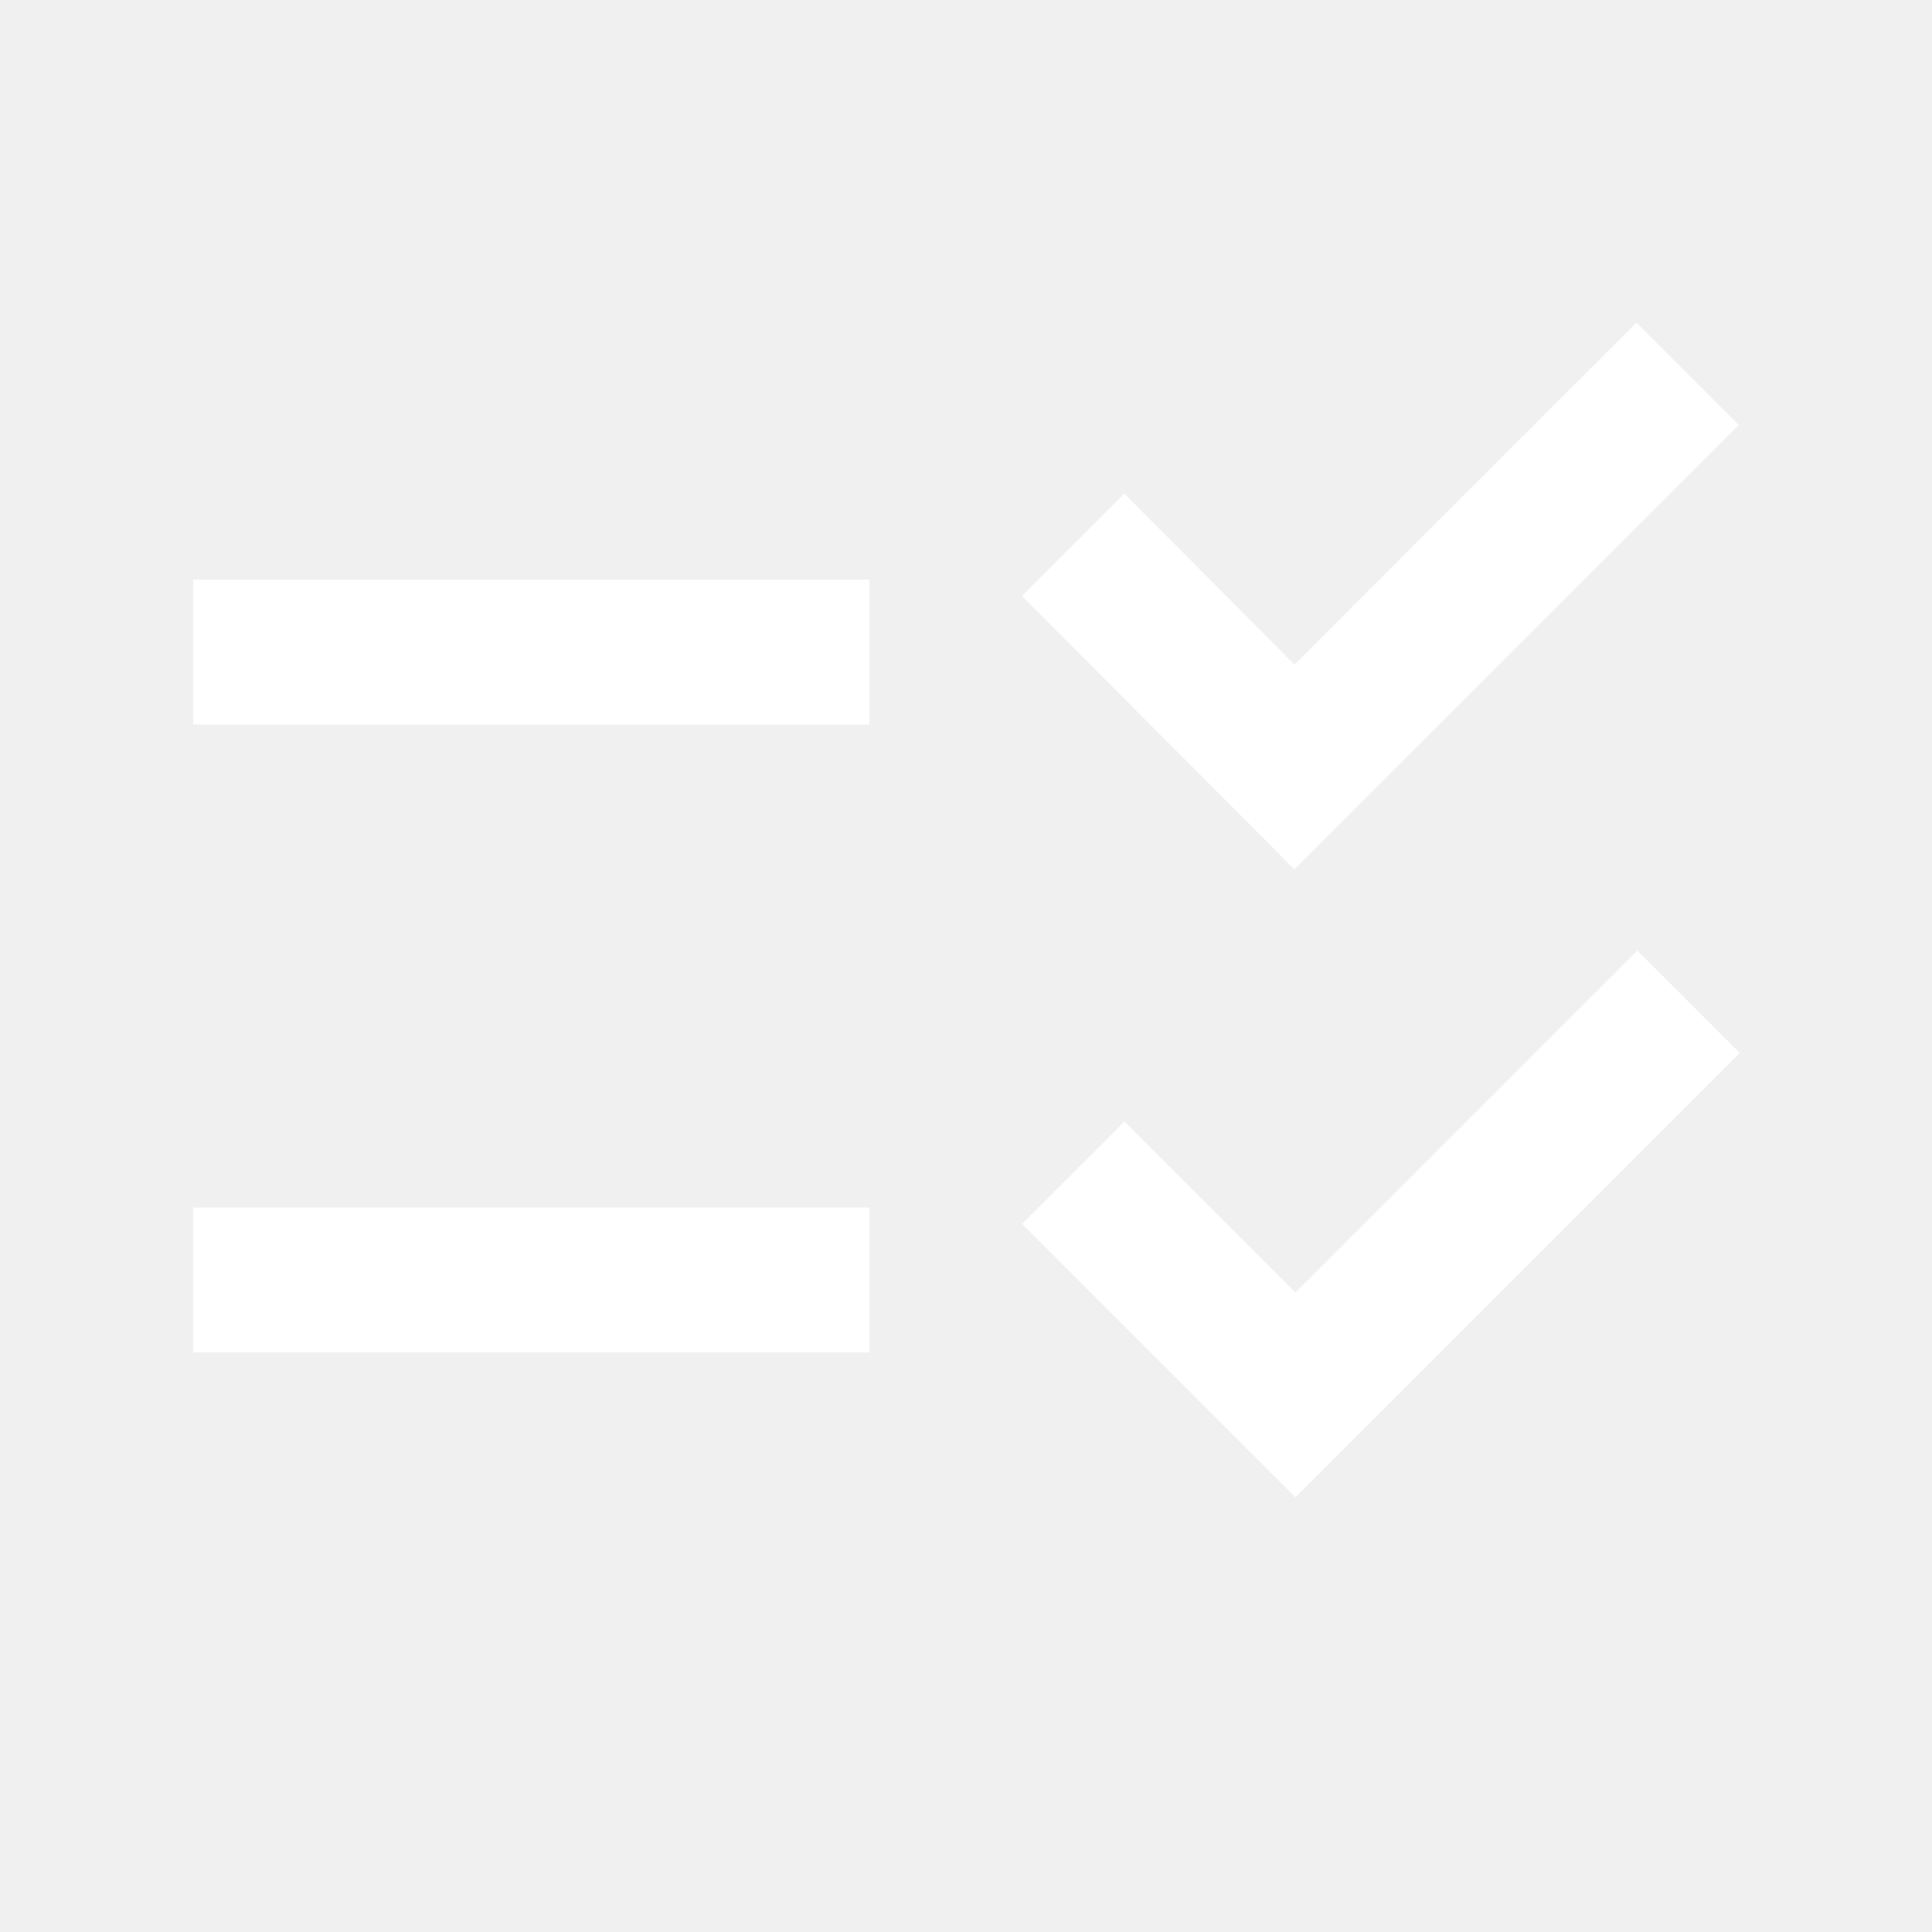
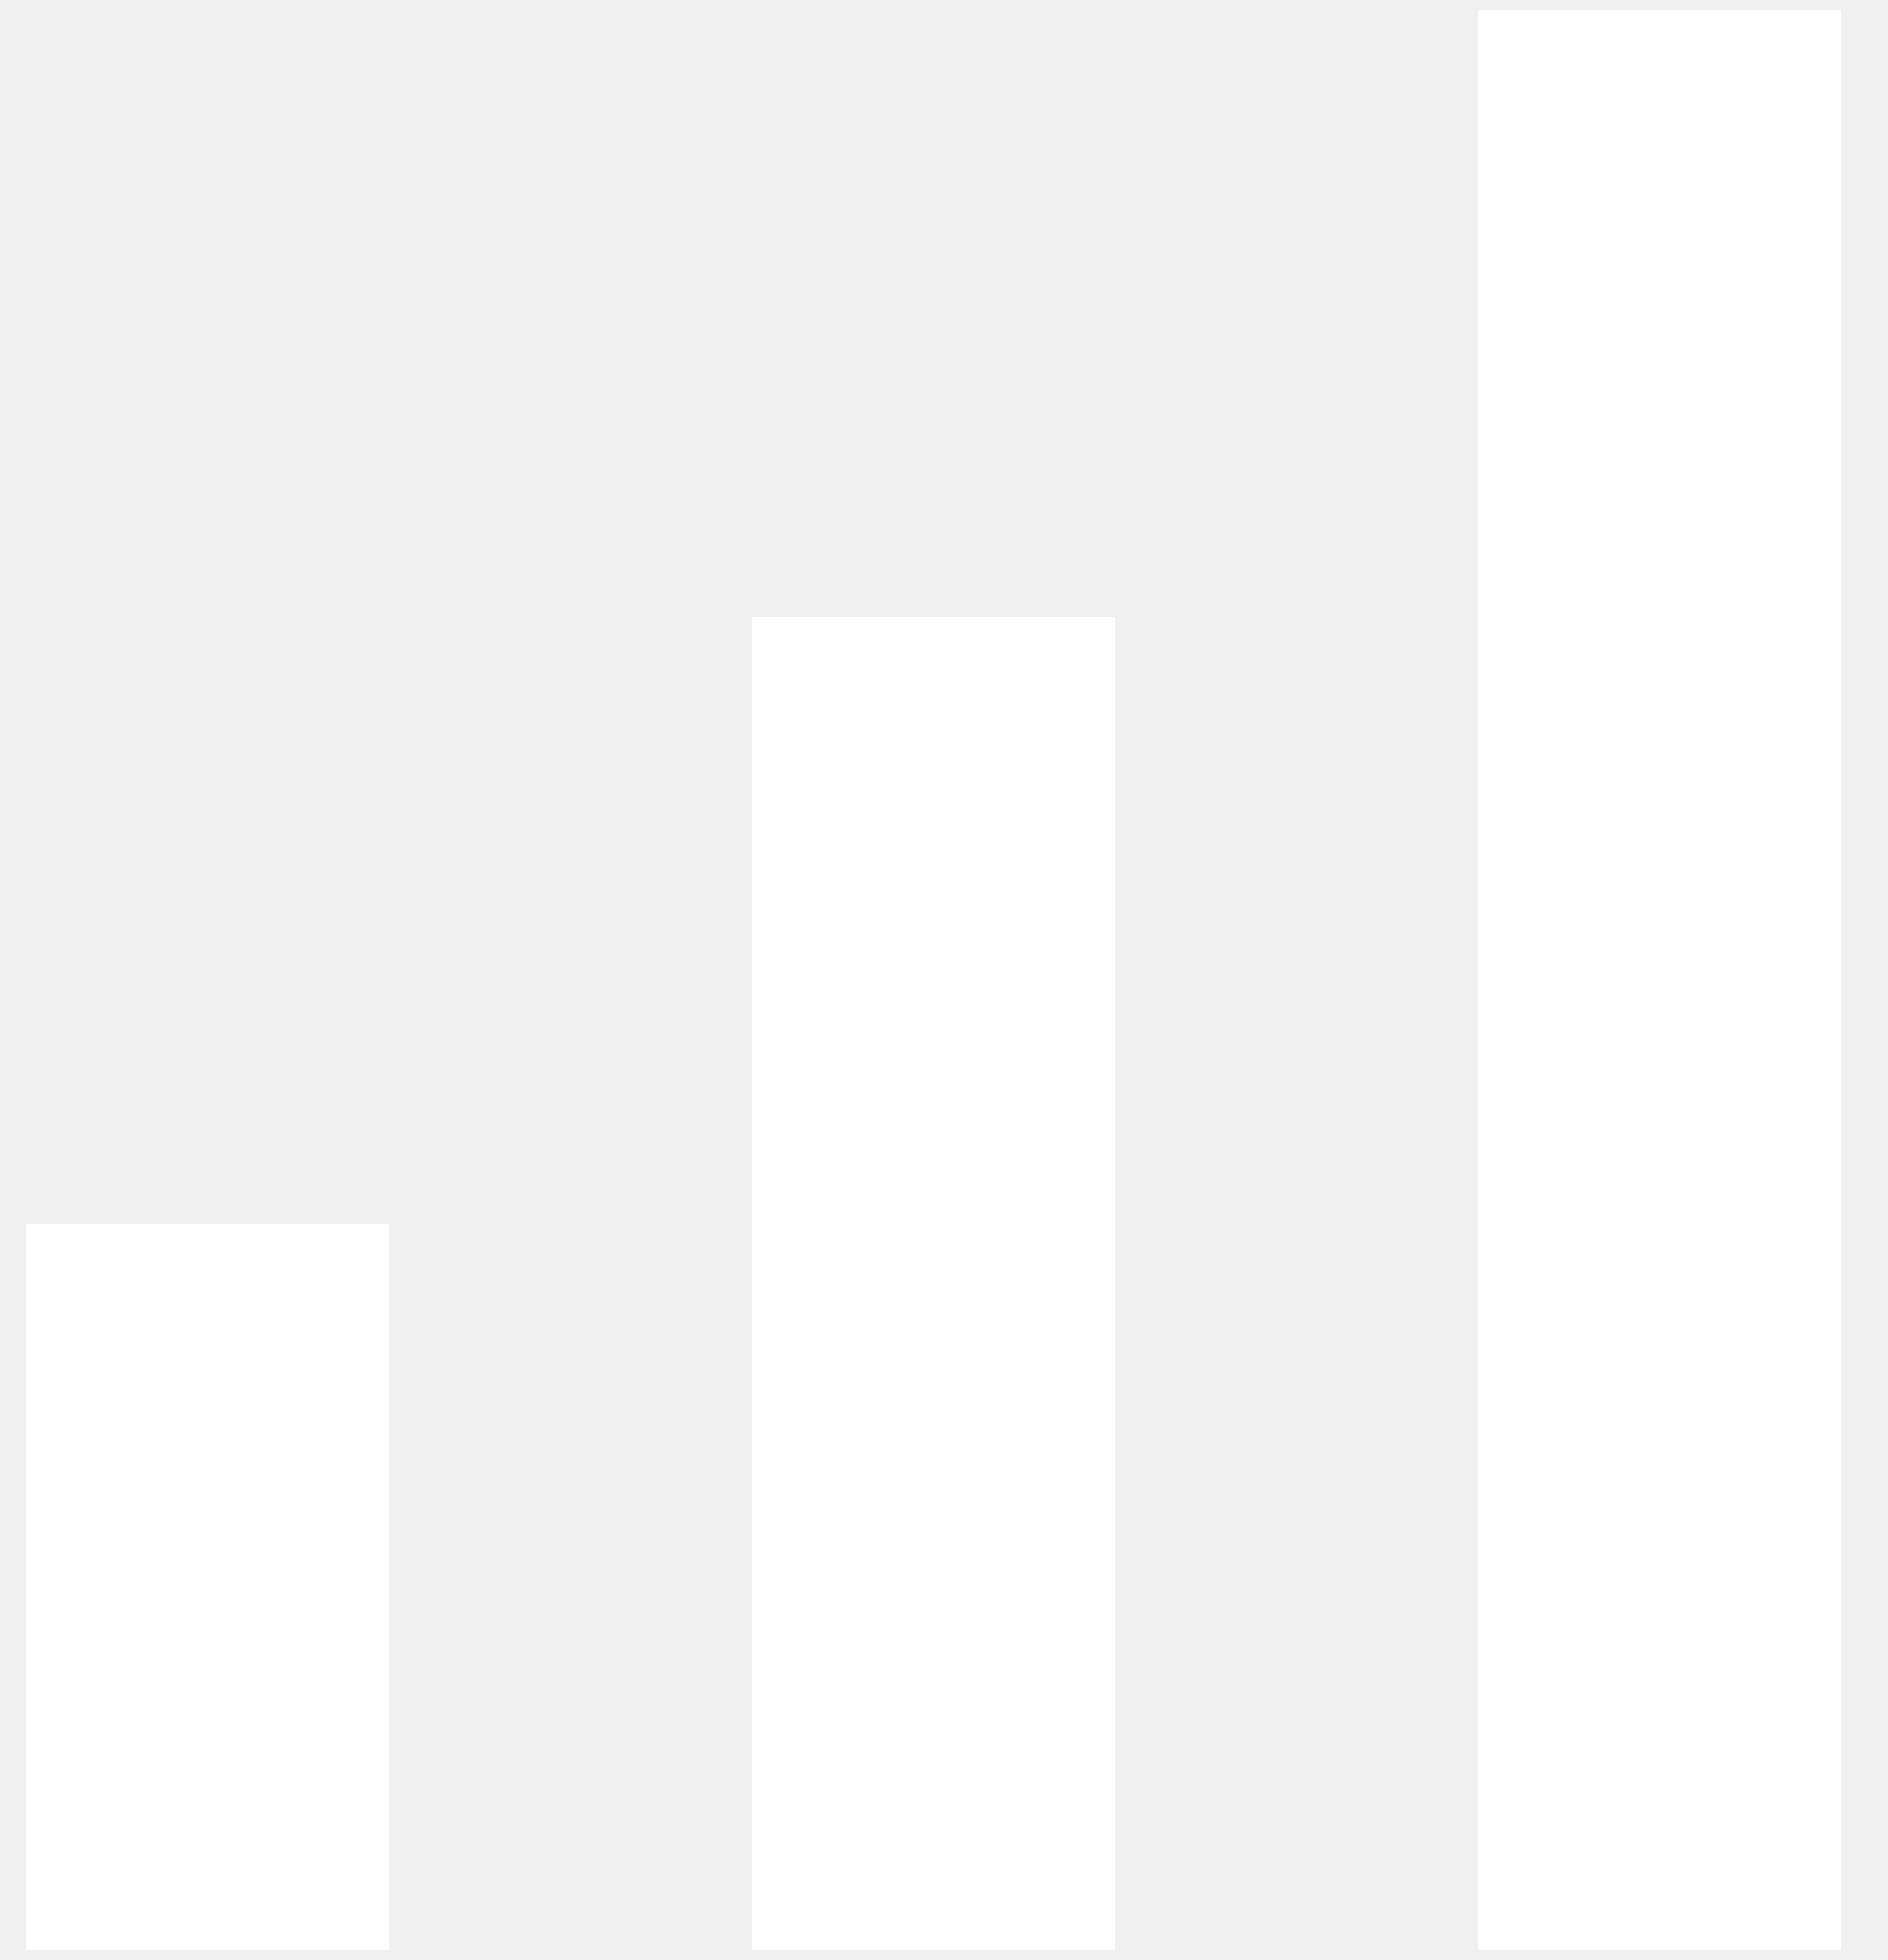
- <svg xmlns="http://www.w3.org/2000/svg" enable-background="new 0 0 20 20" height="36px" viewBox="0 0 20 20" width="36px" fill="#FFFFFF">
-   <rect fill="none" height="20" width="20" />
-   <path d="M9,7.5H2V6h7V7.5z M9,12.5H2V14h7V12.5z M11.64,5.11l-1.06,1.06L13.4,9L18,4.4l-1.06-1.06L13.4,6.88L11.64,5.11z M11.64,11.61l-1.06,1.06l2.83,2.83l4.6-4.6l-1.06-1.06l-3.54,3.54L11.64,11.61z" />
+ <svg xmlns="http://www.w3.org/2000/svg" width="26" height="27" viewBox="0 0 26 27" fill="none">
+   <path d="M10.359 8.5H15.359V26.859H10.359V8.5ZM0.359 16.859H5.359V26.859H0.359V16.859ZM20.359 0.141H25.359V26.859H20.359V0.141Z" fill="white" />
</svg>
